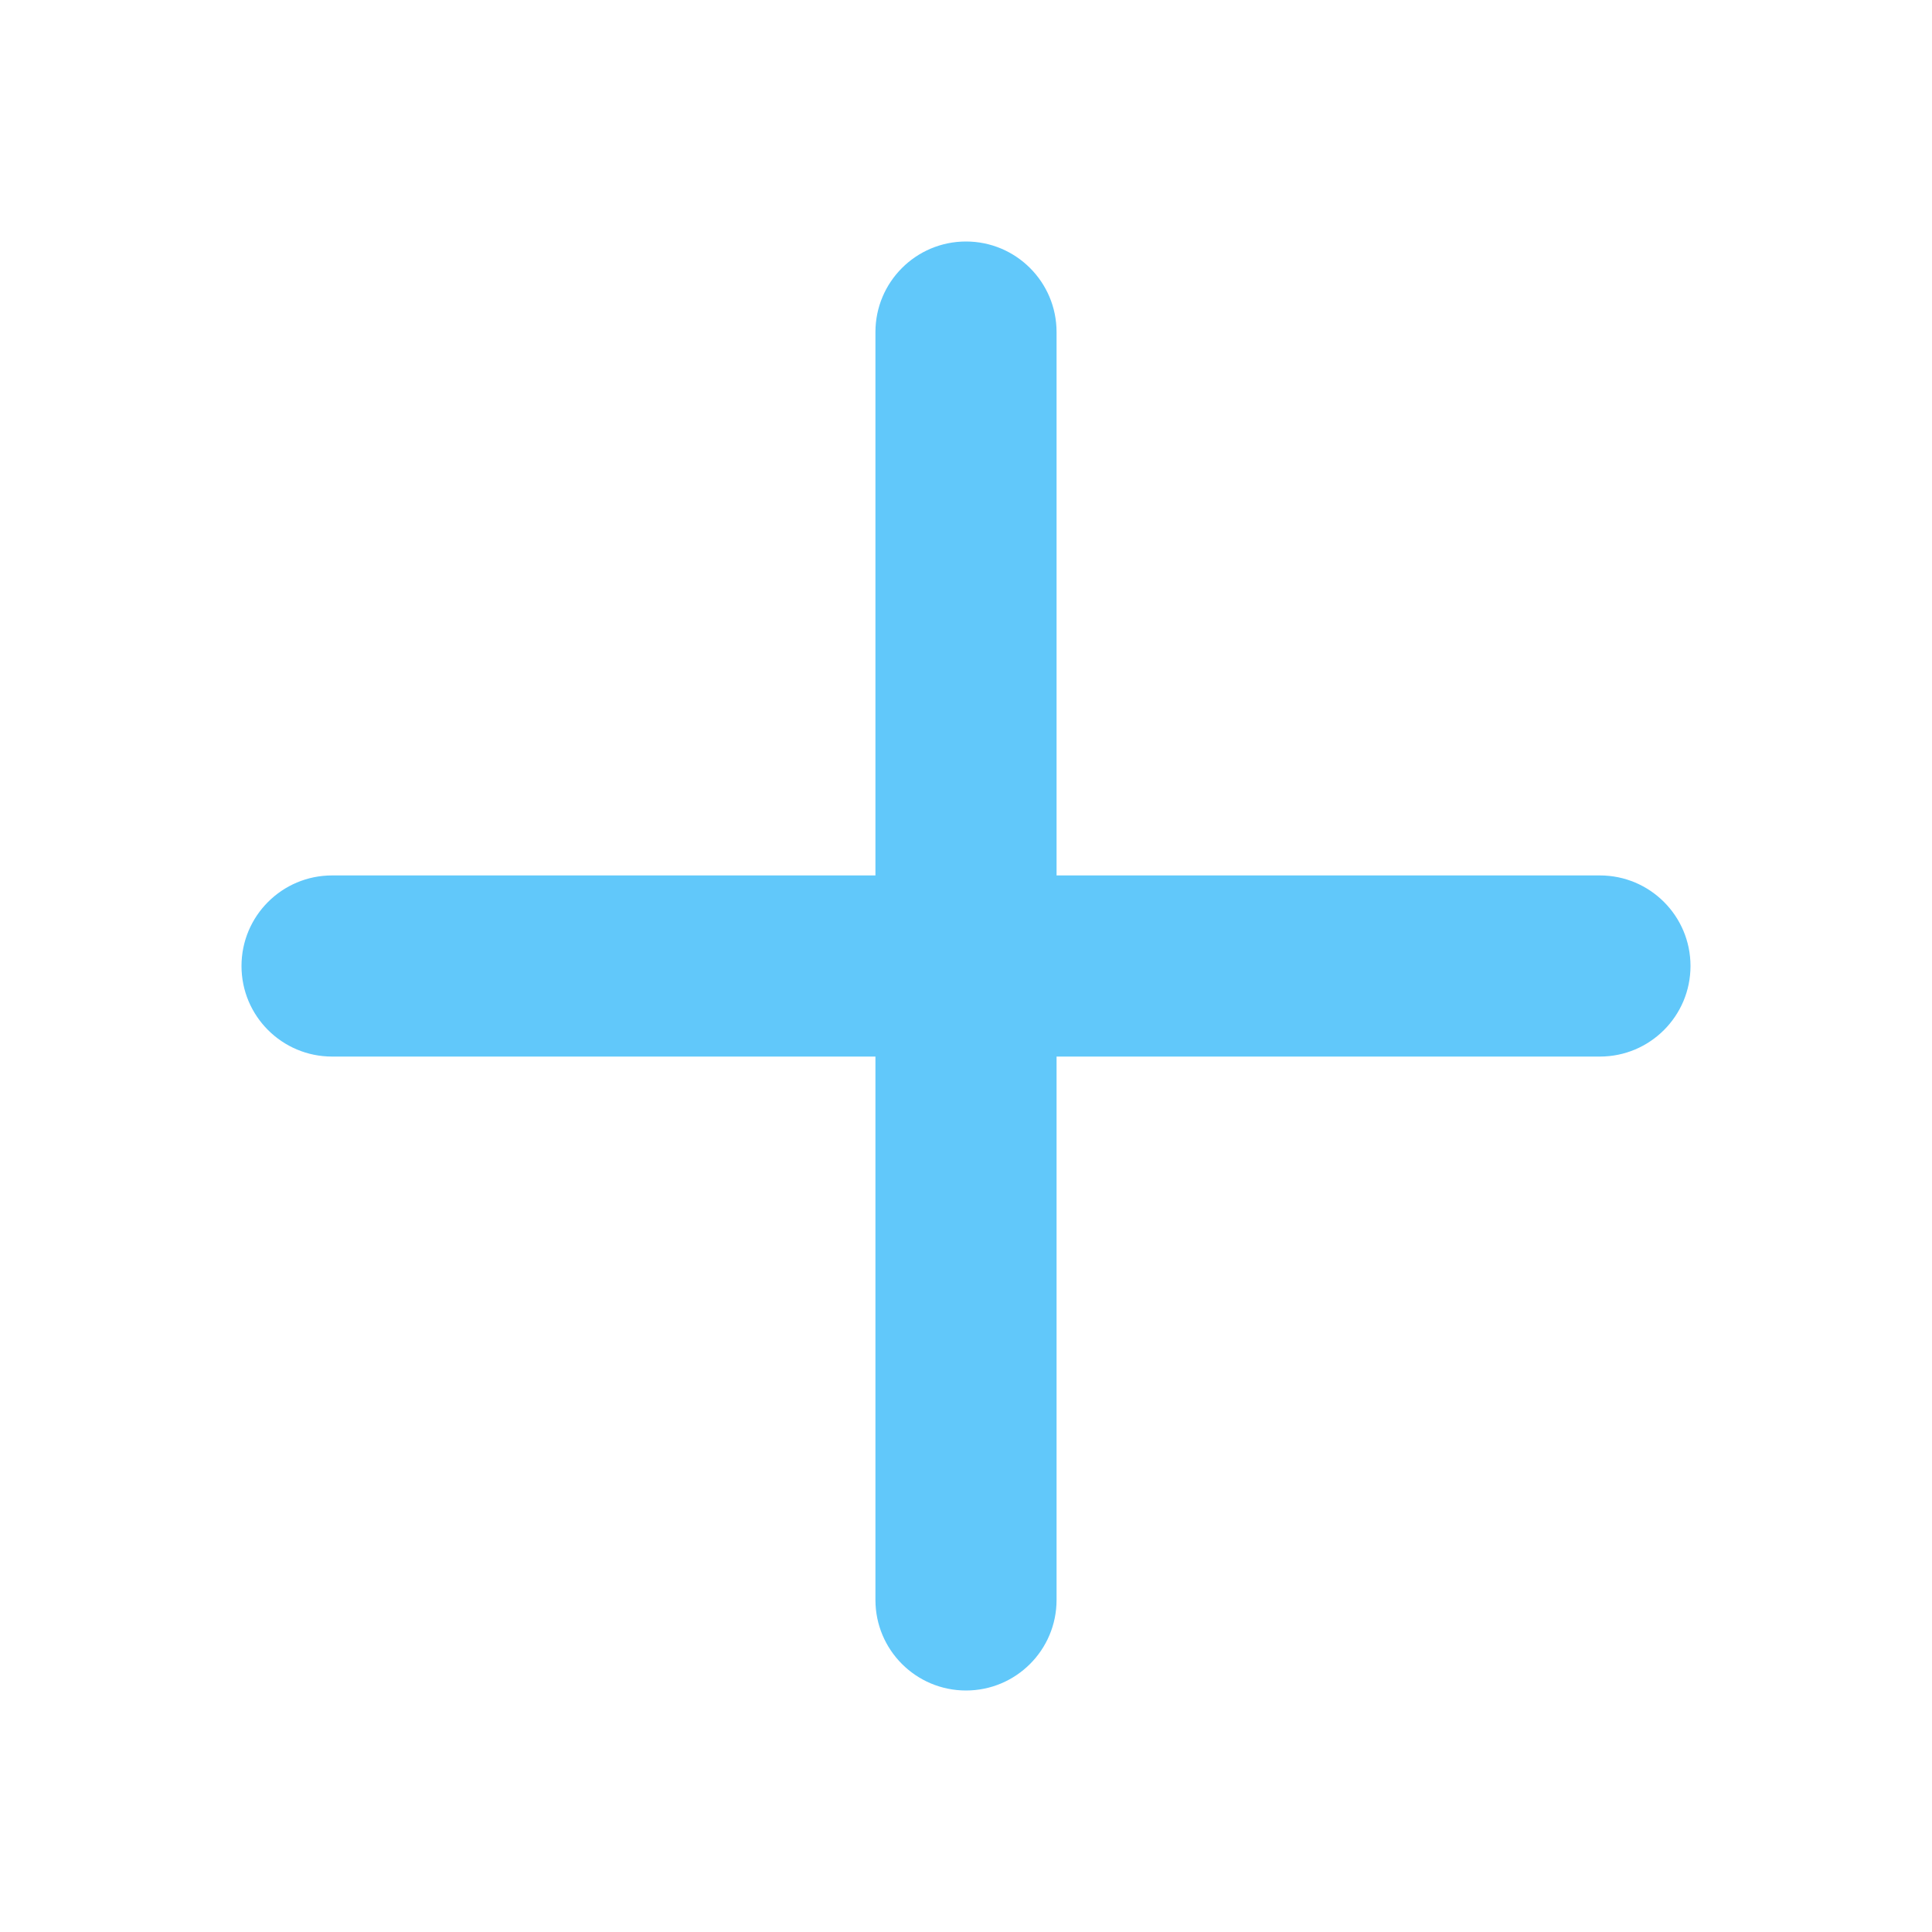
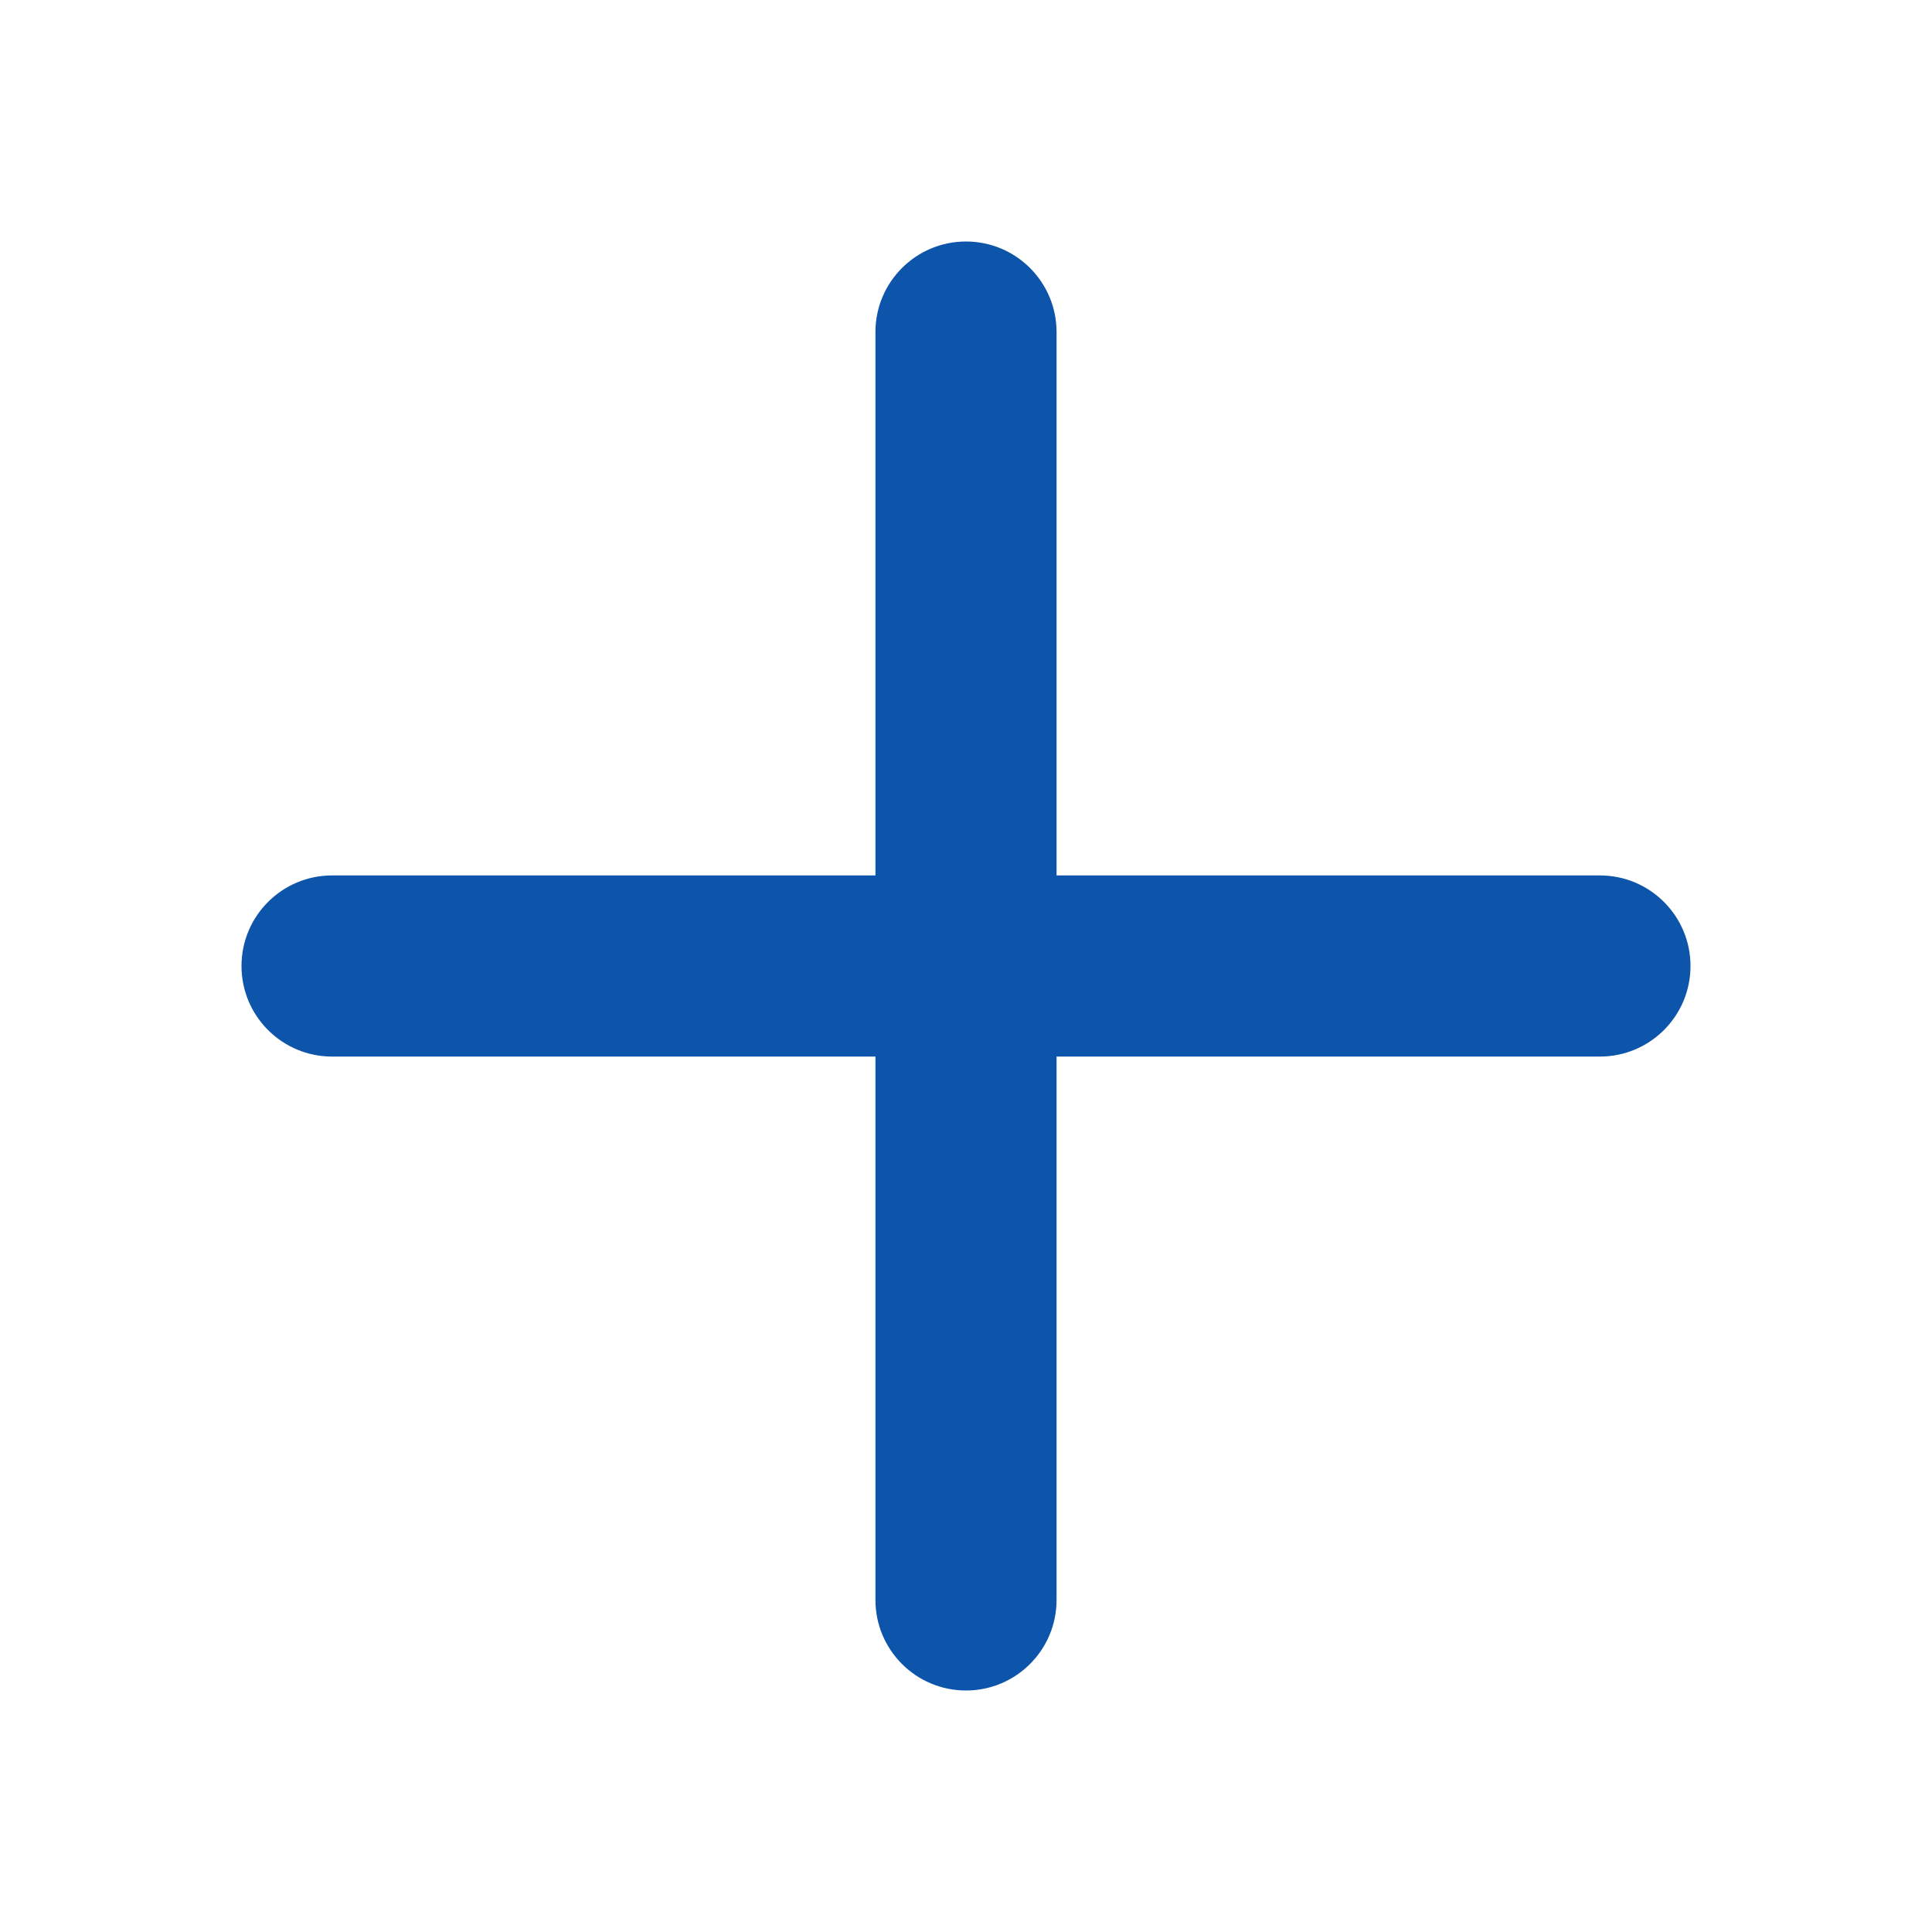
- <svg xmlns="http://www.w3.org/2000/svg" viewBox="0 0 64 64" aria-labelledby="title" aria-describedby="desc" role="img" width="36" height="36">
-   <path data-name="layer1" d="M53 29H35V11a3 3 0 0 0-6 0v18H11a3 3 0 0 0 0 6h18v18a3 3 0 0 0 6 0V35h18a3 3 0 0 0 0-6z" fill="#61C8FA" />
+ <svg xmlns="http://www.w3.org/2000/svg" viewBox="0 0 64 64" aria-labelledby="title" aria-describedby="desc" role="img" width="25" height="25">
+   <path data-name="layer1" d="M53 29H35V11a3 3 0 0 0-6 0v18H11a3 3 0 0 0 0 6h18v18a3 3 0 0 0 6 0V35h18a3 3 0 0 0 0-6z" fill="#0D55AA" />
</svg>
